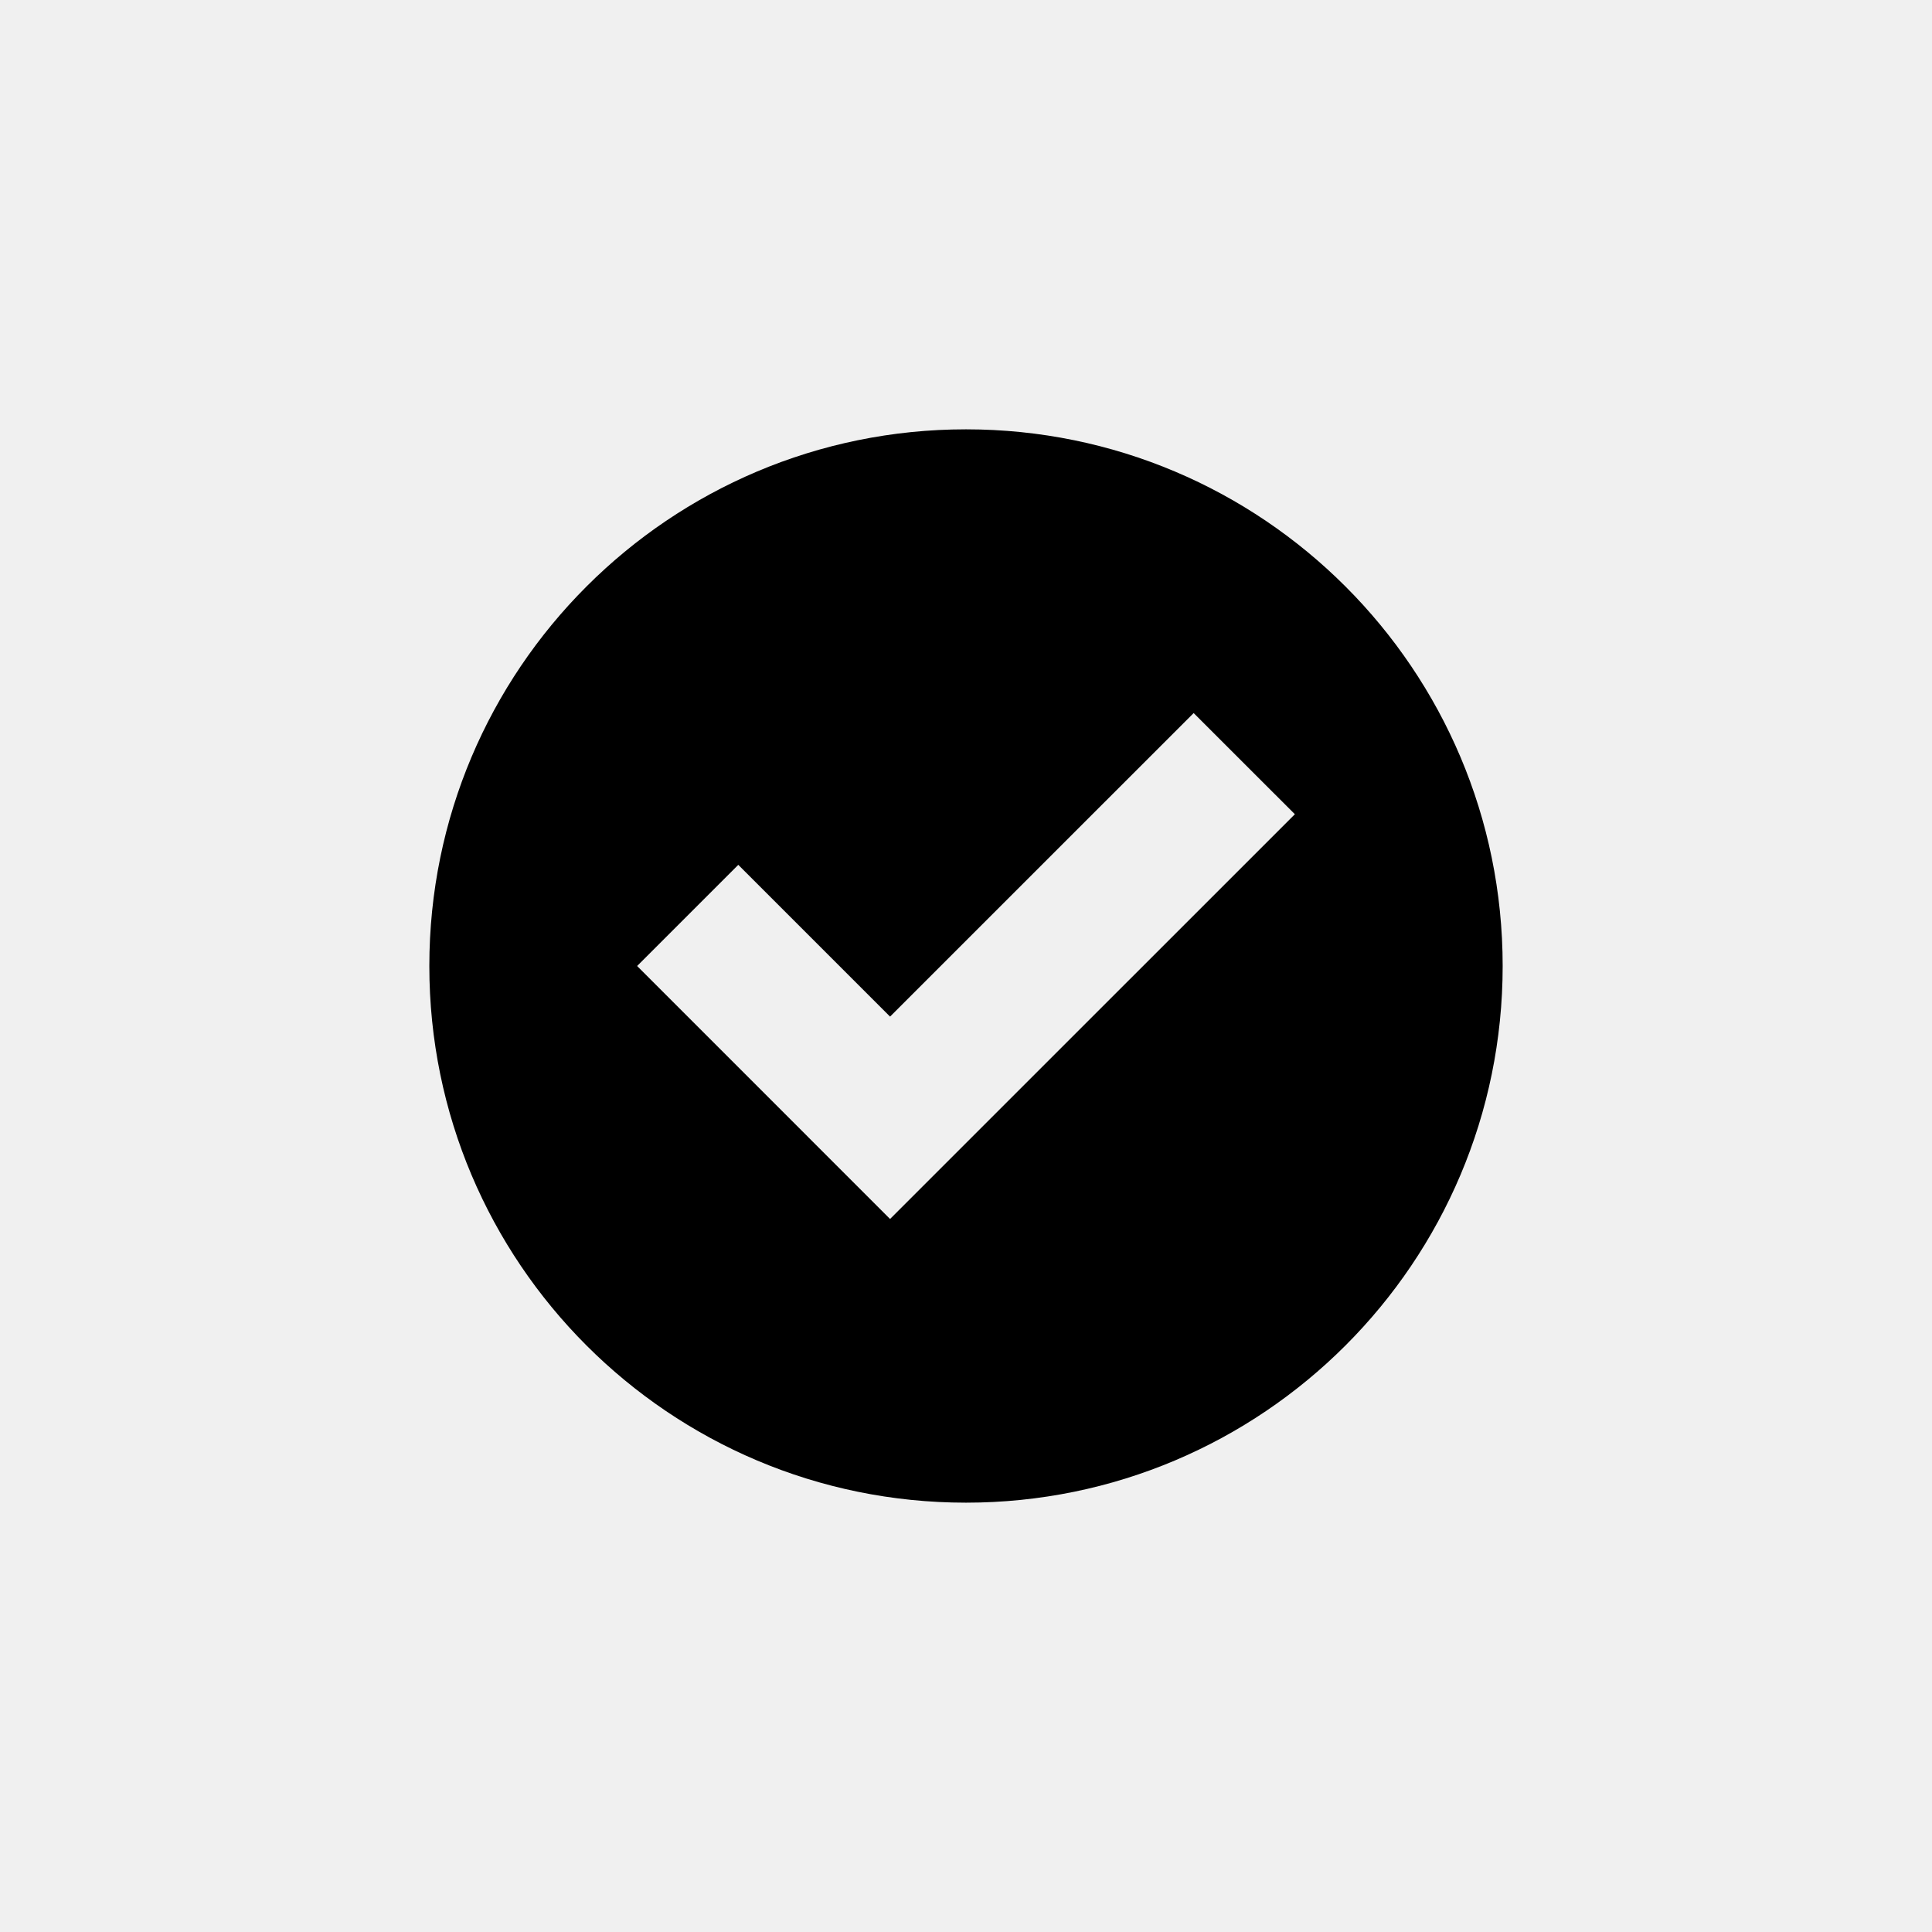
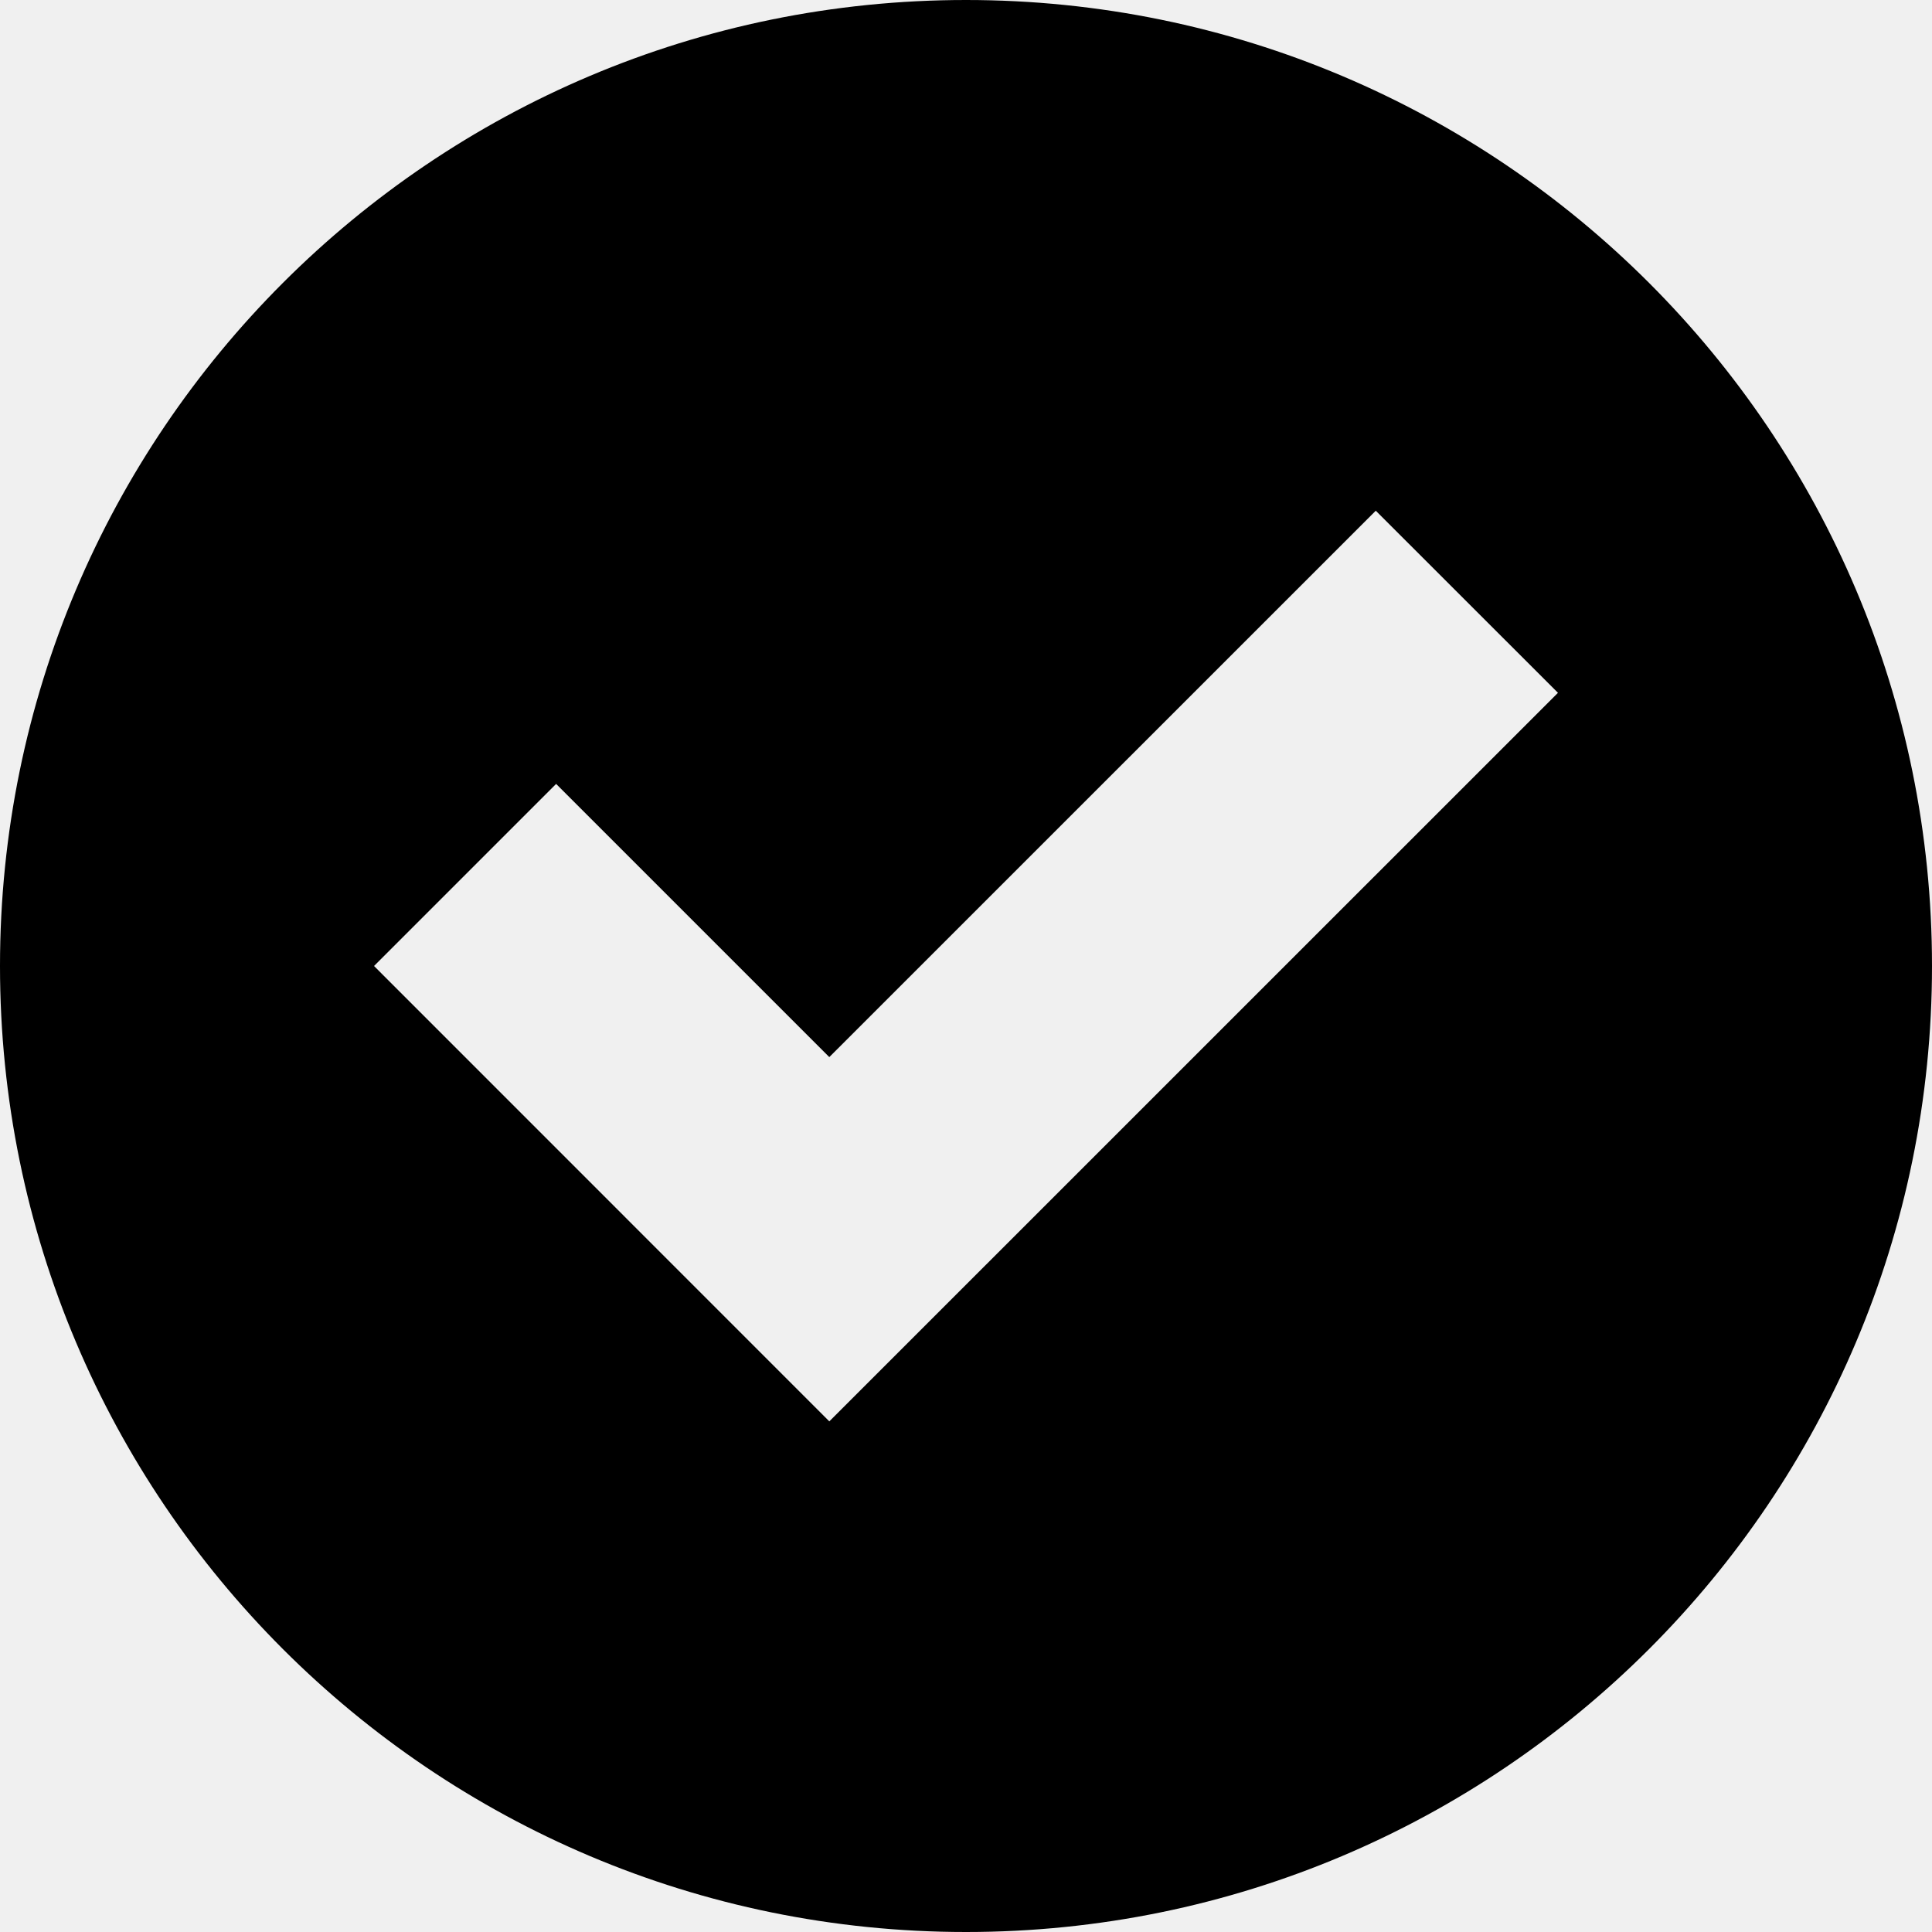
- <svg xmlns="http://www.w3.org/2000/svg" xmlns:xlink="http://www.w3.org/1999/xlink" width="36" height="36" viewBox="0 0 36 36" version="1.1">
-   <g id="Canvas" transform="translate(5906 1090)">
-     <clipPath id="clip-0" clip-rule="evenodd">
-       <path d="M -5906 -1090L -5870 -1090L -5870 -1054L -5906 -1054L -5906 -1090Z" fill="#FFFFFF" />
-     </clipPath>
-     <g id="check-o" clip-path="url(#clip-0)">
-       <g id="check-o">
-         <use xlink:href="#path0_fill" transform="translate(-5898 -1082)" />
-       </g>
+ <svg xmlns="http://www.w3.org/2000/svg" xmlns:xlink="http://www.w3.org/1999/xlink" width="20" height="20" viewBox="0 0 20 20" version="1.1">
+   <g id="Canvas" transform="translate(6540 1082)">
+     <g id="check-o">
+       <use xlink:href="#path0_fill" transform="translate(-6540 -1082)" />
    </g>
  </g>
  <defs>
    <path id="path0_fill" d="M 10 0C 4.476 0 0 4.476 0 10C 0 15.523 4.476 20 10 20C 15.523 20 20 15.523 20 10C 20 4.476 15.523 0 10 0ZM 8.585 14.714L 3.872 10L 5.757 8.115L 8.585 10.943L 14.242 5.287L 16.128 7.172L 8.585 14.714Z" />
  </defs>
</svg>
